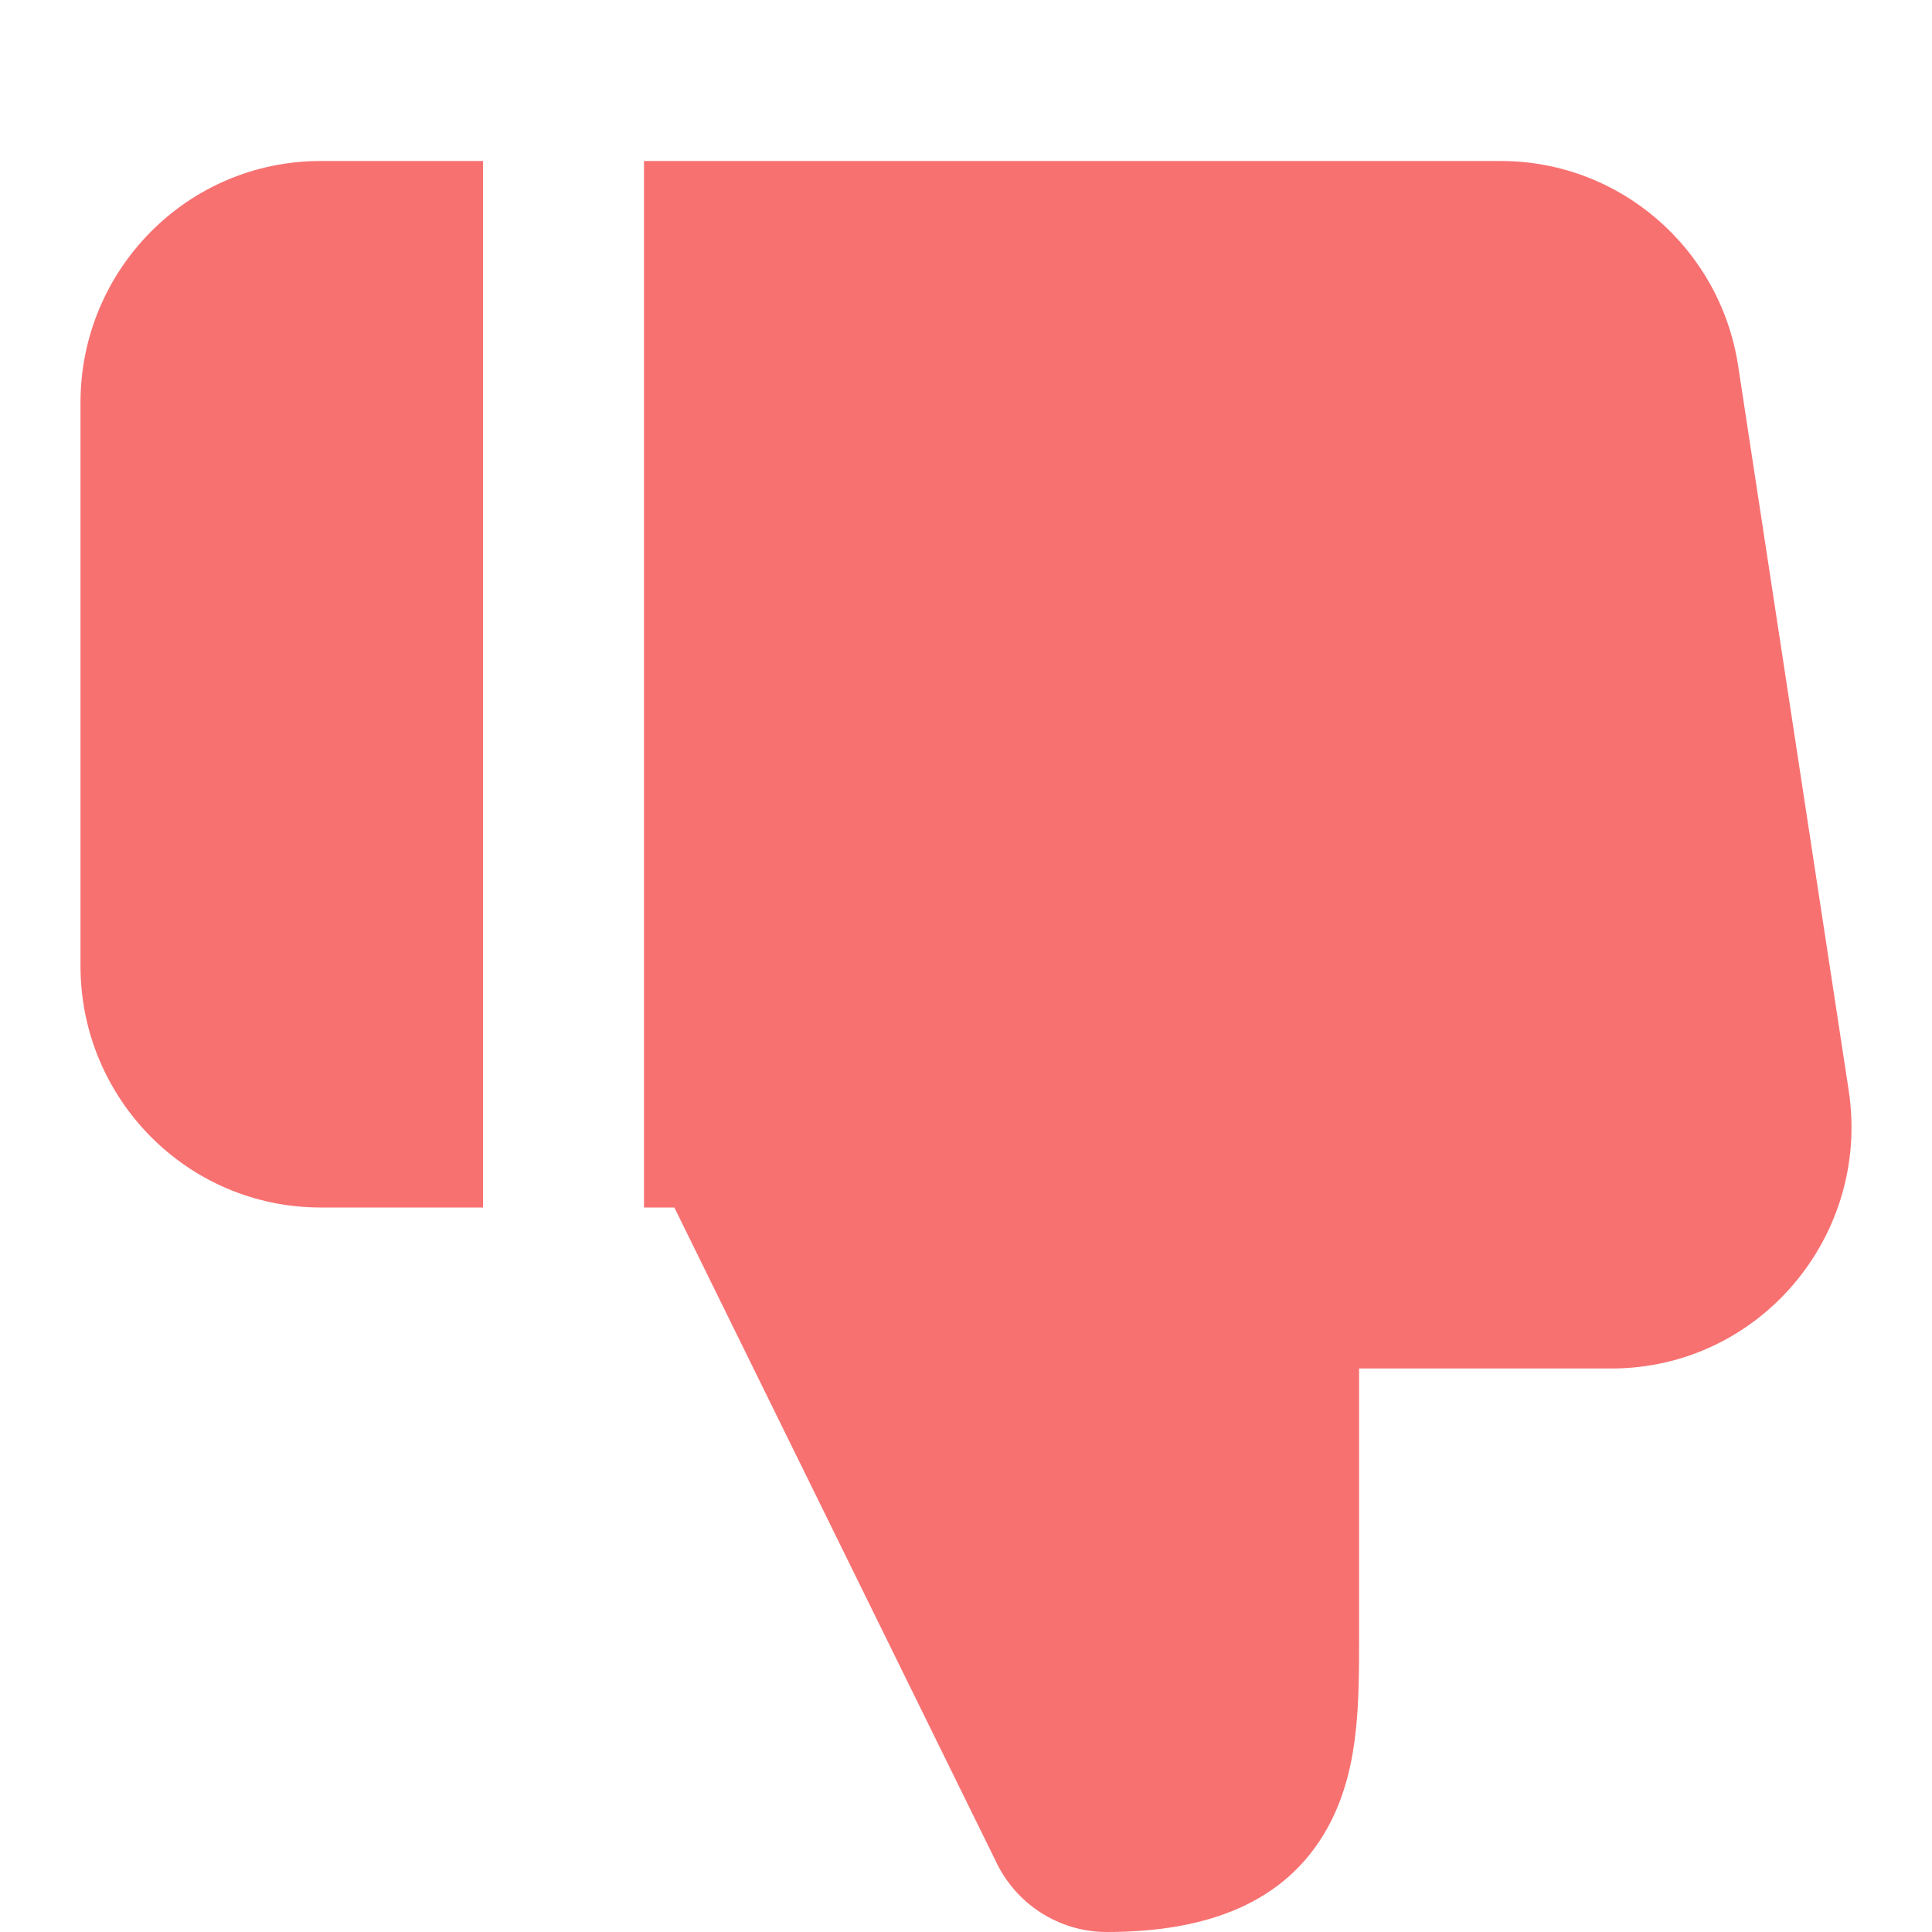
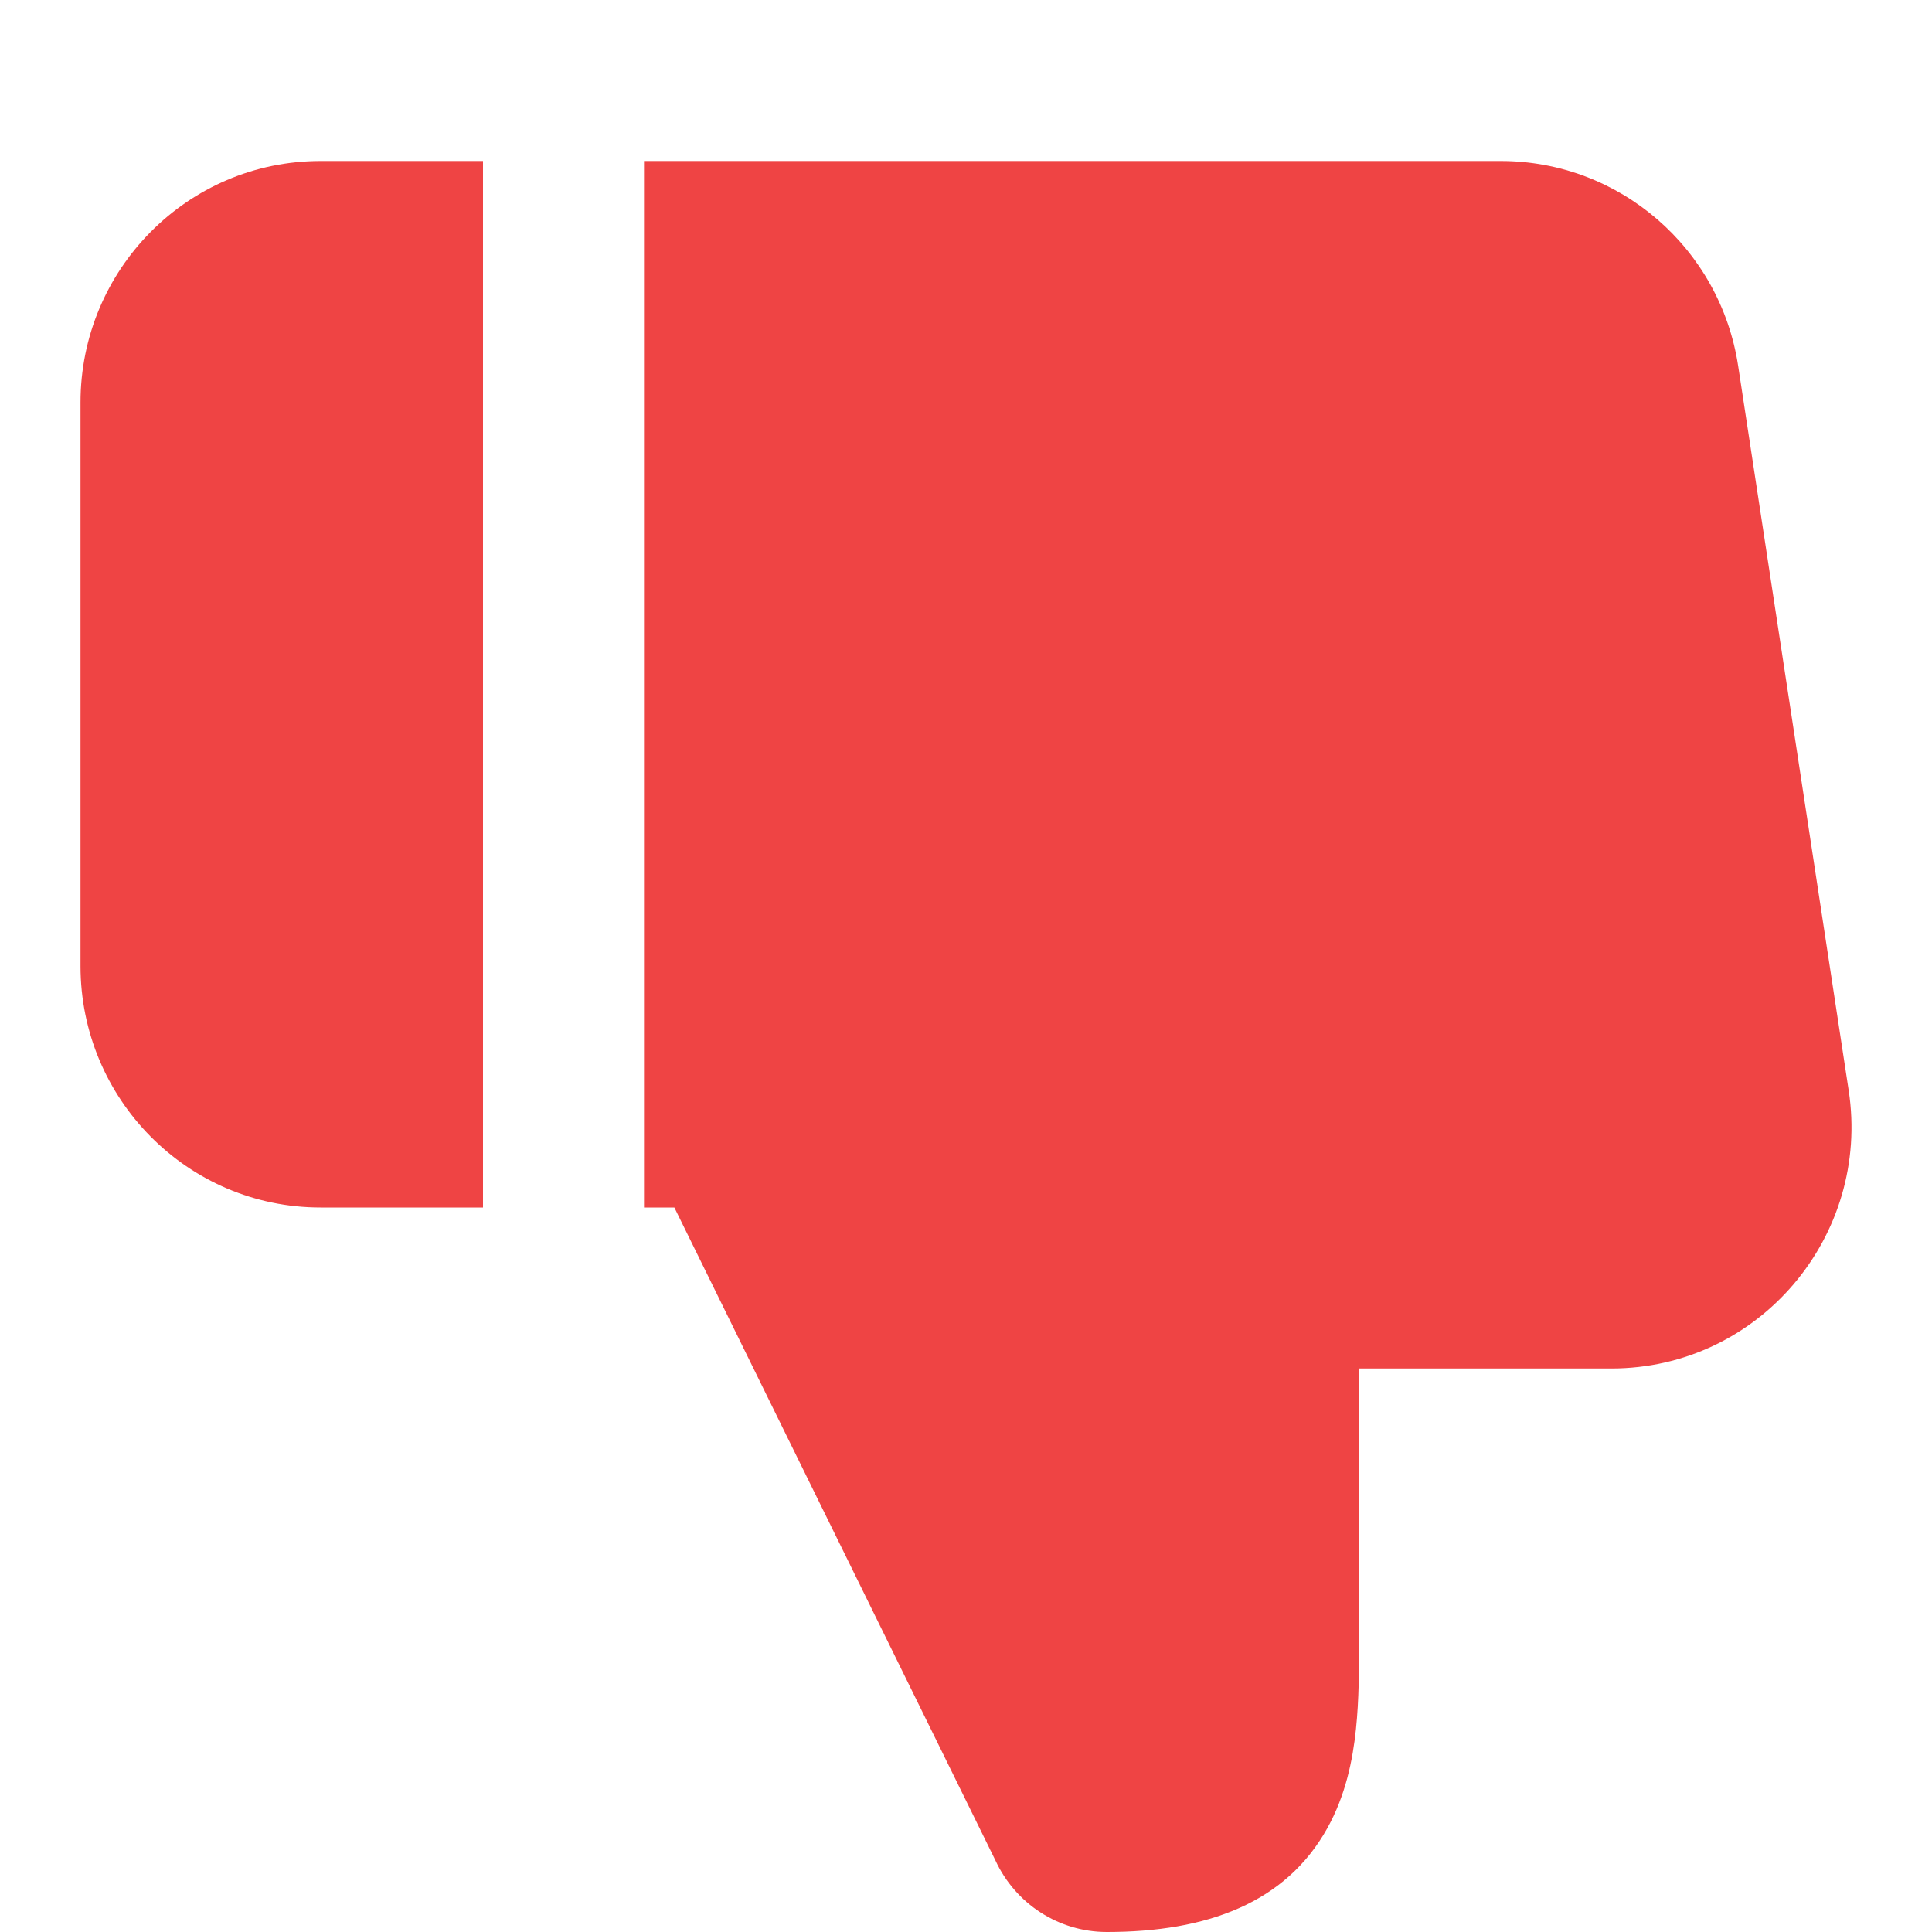
<svg xmlns="http://www.w3.org/2000/svg" width="800px" height="800px" viewBox="0 0 24 24" fill="none">
-   <path d="M12.366 23.112C12.613 23.647 13.148 24 13.75 24C14.992 24 15.972 23.641 16.49 22.708C16.716 22.301 16.804 21.865 16.844 21.483C16.883 21.113 16.883 20.719 16.883 20.372L16.883 17H20.016C21.854 17 23.241 15.352 22.965 13.545L21.592 4.545C21.37 3.087 20.122 2 18.643 2H8L8 15H8.377L12.366 23.112Z" fill="#f87171" />
-   <path d="M6 15H3.983C2.328 15 1 13.649 1 12V5C1 3.351 2.328 2 3.983 2H6L6 15Z" fill="#f87171" />
+   <path d="M12.366 23.112C12.613 23.647 13.148 24 13.75 24C14.992 24 15.972 23.641 16.49 22.708C16.716 22.301 16.804 21.865 16.844 21.483C16.883 21.113 16.883 20.719 16.883 20.372L16.883 17H20.016C21.854 17 23.241 15.352 22.965 13.545L21.592 4.545C21.37 3.087 20.122 2 18.643 2H8L8 15H8.377L12.366 23.112Z" fill="#EF4444" />
+   <path d="M6 15H3.983C2.328 15 1 13.649 1 12V5C1 3.351 2.328 2 3.983 2H6L6 15Z" fill="#EF4444" />
</svg>
